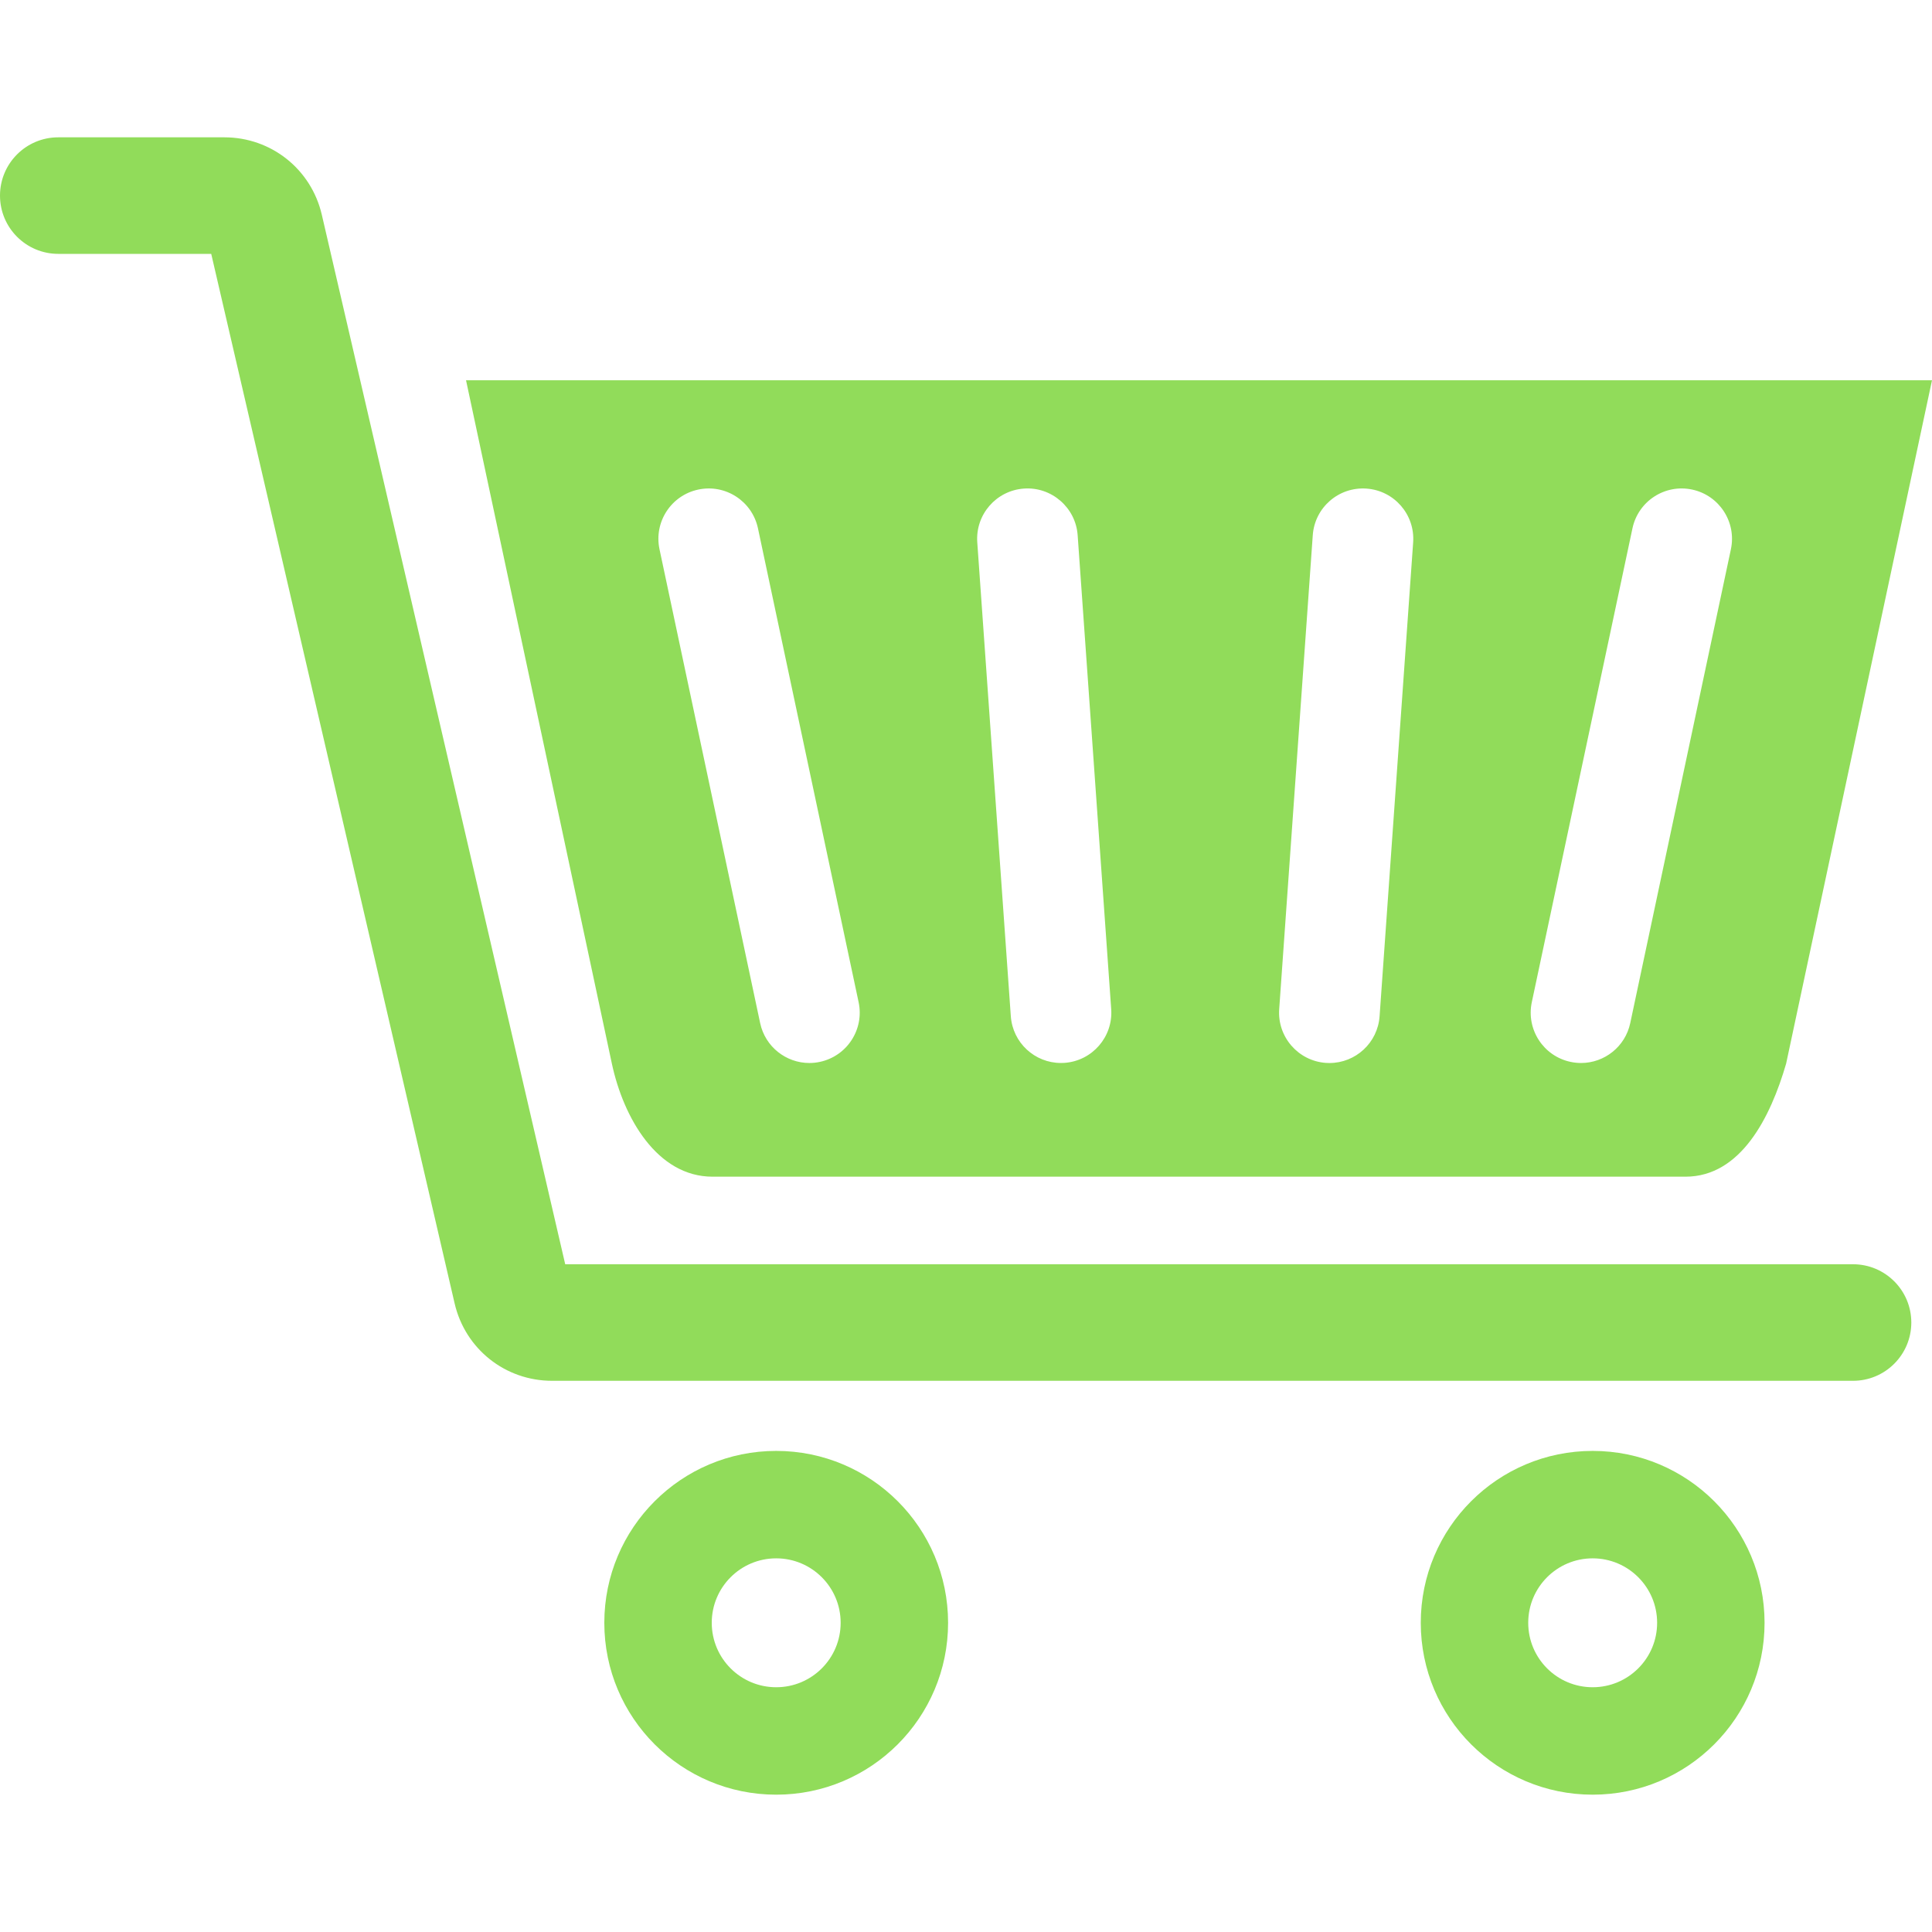
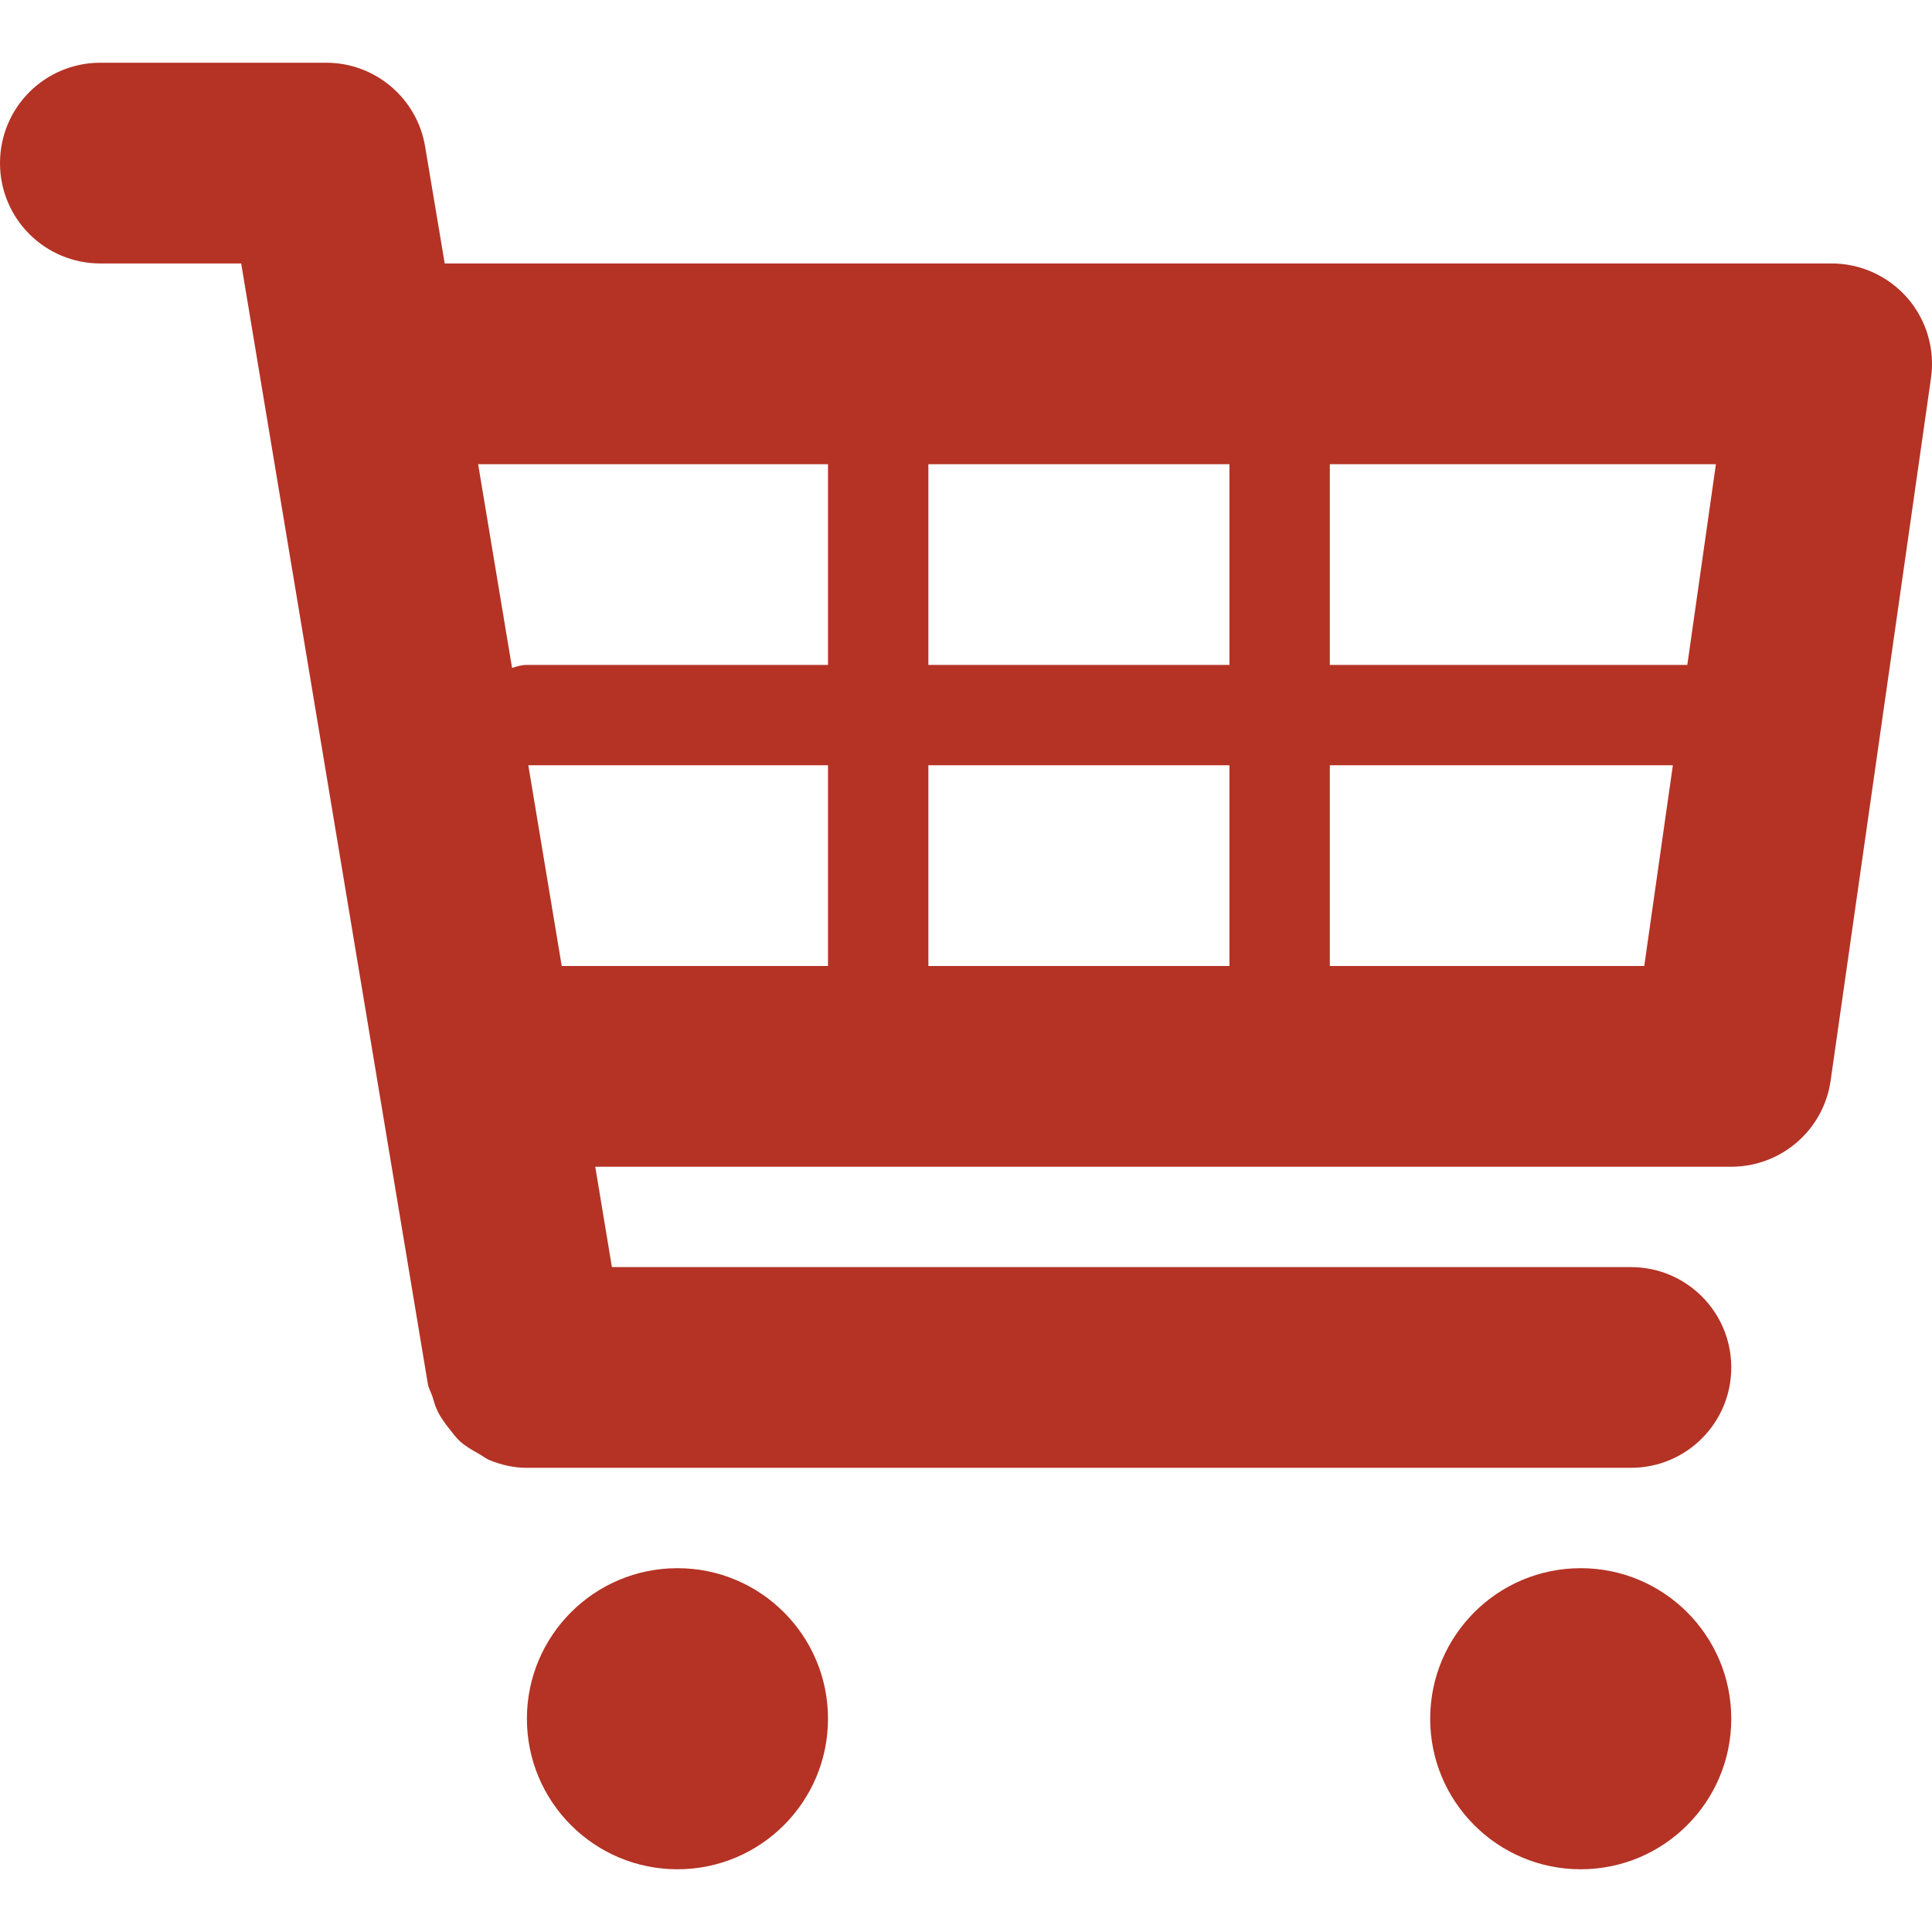
- <svg xmlns="http://www.w3.org/2000/svg" version="1.1" id="Capa_1" x="0px" y="0px" viewBox="0 0 612.006 612.006" style="enable-background:new 0 0 612.006 612.006;" xml:space="preserve" width="512px" height="512px">
+ <svg xmlns="http://www.w3.org/2000/svg" version="1.1" id="Capa_1" x="0px" y="0px" viewBox="0 0 19.25 19.25" style="enable-background:new 0 0 19.25 19.25;" xml:space="preserve" width="512px" height="512px" class="">
  <g>
    <g>
-       <g>
-         <path d="M225.71,372.743h308.2c17.543,0,26.963-18.847,31.886-35.805l46.21-216.475H147.627l46.198,216.475     C197.498,354.099,208.174,372.743,225.71,372.743z M485.233,317.476l31.886-150.113c1.827-8.608,10.27-14.115,18.903-12.282     c8.608,1.827,14.109,10.294,12.282,18.903l-31.886,150.113c-1.594,7.495-8.208,12.632-15.58,12.632     c-1.095,0-2.209-0.117-3.323-0.351C488.9,334.551,483.411,326.09,485.233,317.476z M405.217,319.66l10.633-150.113     c0.615-8.781,8.214-15.389,17.026-14.774c8.781,0.621,15.395,8.245,14.774,17.032l-10.633,150.113     c-0.591,8.399-7.587,14.817-15.881,14.817c-0.381,0-0.757-0.012-1.144-0.037C411.21,336.064,404.595,328.441,405.217,319.66z      M324.346,154.768c8.713-0.634,16.41,5.993,17.026,14.774l10.627,150.113c0.628,8.781-5.999,16.404-14.774,17.032     c-0.388,0.025-0.763,0.037-1.144,0.037c-8.294,0-15.291-6.418-15.881-14.817l-10.626-150.106     C308.944,163.019,315.565,155.389,324.346,154.768z M221.2,155.081c8.621-1.827,17.069,3.673,18.903,12.282l31.886,150.113     c1.828,8.608-3.667,17.075-12.288,18.903c-1.114,0.24-2.227,0.351-3.323,0.351c-7.365,0-13.986-5.138-15.58-12.632     l-31.886-150.113C207.085,165.369,212.586,156.909,221.2,155.081z" fill="#91DC5A" />
-         <path d="M245.88,459.608c-30.071,0-54.449,24.379-54.449,54.449c0,30.07,24.379,54.449,54.449,54.449     s54.449-24.379,54.449-54.449C300.33,483.986,275.951,459.608,245.88,459.608z M245.88,534.473     c-11.279,0-20.416-9.137-20.416-20.416c0-11.273,9.137-20.416,20.416-20.416s20.416,9.144,20.416,20.416     C266.303,525.336,257.159,534.473,245.88,534.473z" fill="#91DC5A" />
-         <path d="M504.517,459.608c-30.077,0-54.456,24.379-54.456,54.449c0,30.07,24.379,54.449,54.456,54.449     c30.071,0,54.449-24.379,54.449-54.449C558.966,483.986,534.587,459.608,504.517,459.608z M504.517,534.473     c-11.279,0-20.416-9.137-20.416-20.416c0-11.273,9.137-20.416,20.416-20.416c11.273,0,20.416,9.144,20.416,20.416     C524.939,525.336,515.789,534.473,504.517,534.473z" fill="#91DC5A" />
+       <g id="Layer_1_107_">
+         <g>
+           <path d="M19.006,2.97c-0.191-0.219-0.466-0.345-0.756-0.345H4.431L4.236,1.461     C4.156,0.979,3.739,0.625,3.25,0.625H1c-0.553,0-1,0.447-1,1s0.447,1,1,1h1.403l1.86,11.164c0.008,0.045,0.031,0.082,0.045,0.124     c0.016,0.053,0.029,0.103,0.054,0.151c0.032,0.066,0.075,0.122,0.12,0.179c0.031,0.039,0.059,0.078,0.095,0.112     c0.058,0.054,0.125,0.092,0.193,0.13c0.038,0.021,0.071,0.049,0.112,0.065c0.116,0.047,0.238,0.075,0.367,0.075     c0.001,0,11.001,0,11.001,0c0.553,0,1-0.447,1-1s-0.447-1-1-1H6.097l-0.166-1H17.25c0.498,0,0.92-0.366,0.99-0.858l1-7     C19.281,3.479,19.195,3.188,19.006,2.97z M17.097,4.625l-0.285,2H13.25v-2H17.097z M12.25,4.625v2h-3v-2H12.25z M12.25,7.625v2     h-3v-2H12.25z M8.25,4.625v2h-3c-0.053,0-0.101,0.015-0.148,0.03l-0.338-2.03H8.25z M5.264,7.625H8.25v2H5.597L5.264,7.625z      M13.25,9.625v-2h3.418l-0.285,2H13.25z" data-original="#030104" class="active-path" data-old_color="#030104" fill="#B43325" />
+           <circle cx="6.75" cy="17.125" r="1.5" data-original="#030104" class="active-path" data-old_color="#030104" fill="#B43325" />
+           <circle cx="15.75" cy="17.125" r="1.5" data-original="#030104" class="active-path" data-old_color="#030104" fill="#B43325" />
+         </g>
      </g>
-       <path d="M586.987,437.401H174.873c-14.829,0-27.523-10.091-30.864-24.533L66.91,80.419h-48.45C8.264,80.419,0,72.155,0,61.959    S8.264,43.5,18.459,43.5h52.616c14.817,0,27.511,10.085,30.864,24.514l77.105,332.468h407.949c10.196,0,18.459,8.264,18.459,18.46    C605.447,429.143,597.189,437.401,586.987,437.401z" fill="#91DC5A" />
    </g>
  </g>
-   <g>
- </g>
-   <g>
- </g>
-   <g>
- </g>
-   <g>
- </g>
-   <g>
- </g>
-   <g>
- </g>
-   <g>
- </g>
-   <g>
- </g>
-   <g>
- </g>
-   <g>
- </g>
-   <g>
- </g>
-   <g>
- </g>
-   <g>
- </g>
-   <g>
- </g>
-   <g>
- </g>
</svg>
